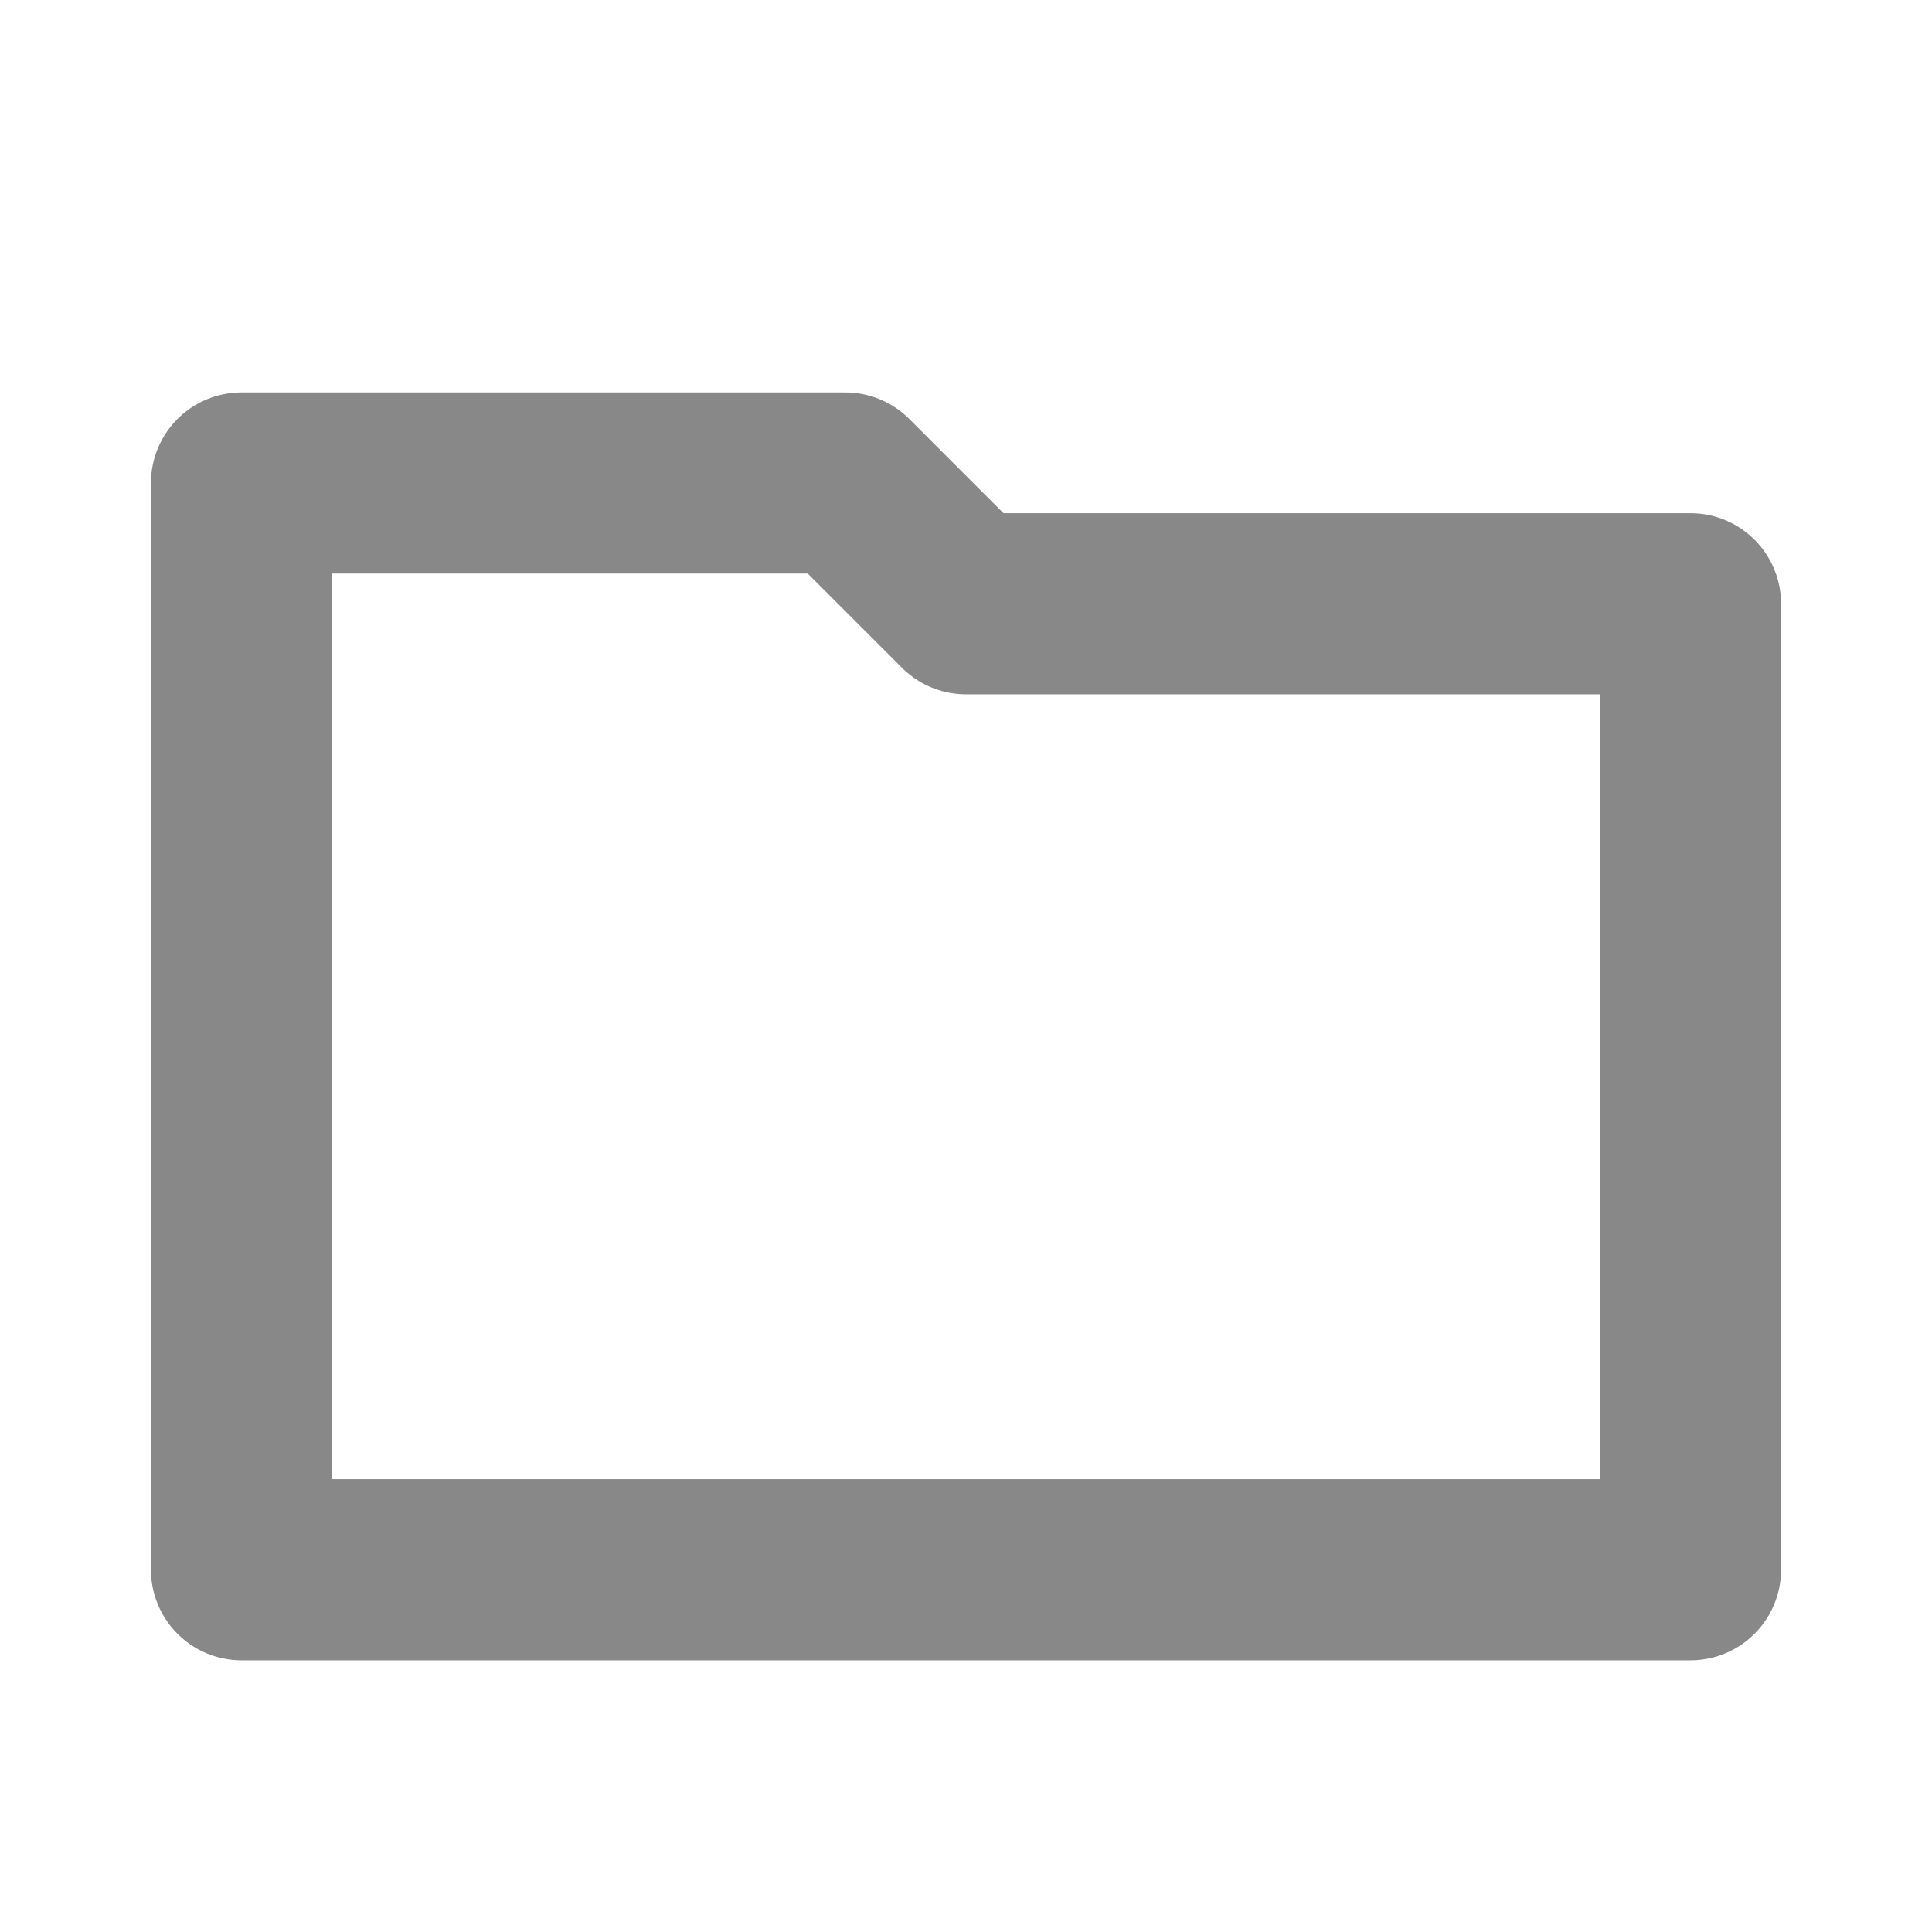
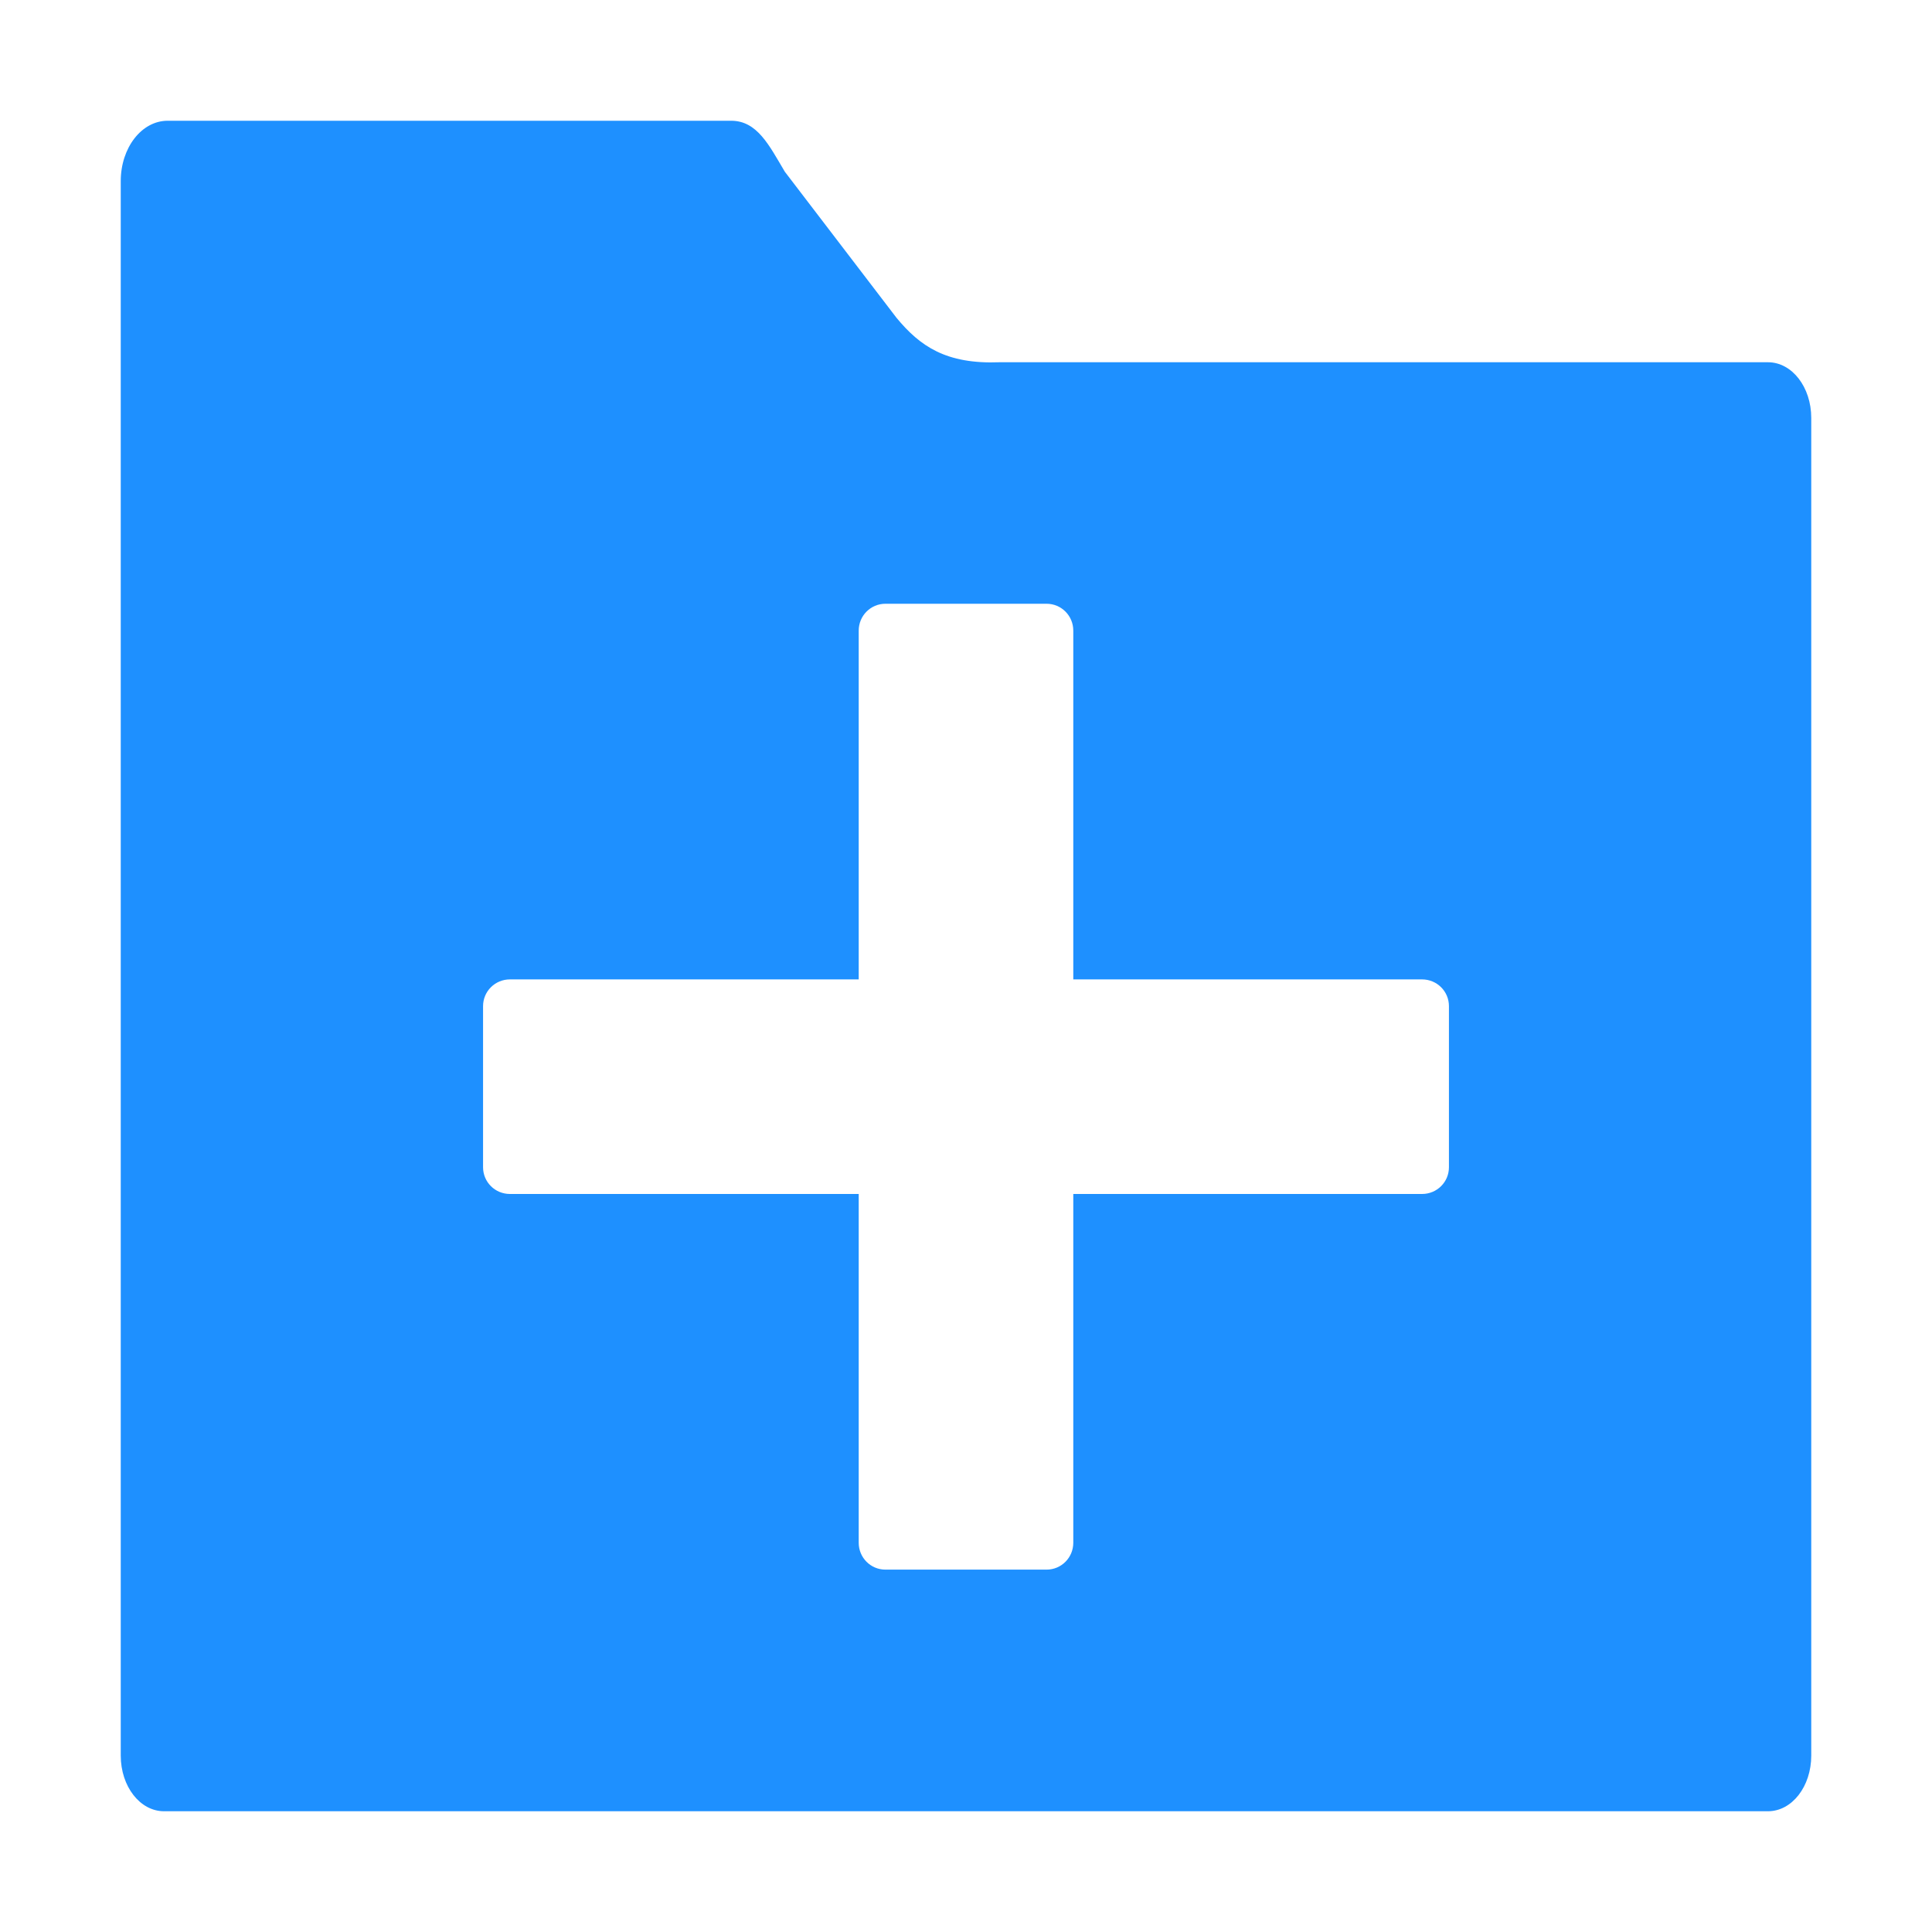
- <svg xmlns="http://www.w3.org/2000/svg" width="16" height="16" viewBox="0 0 16 16">
-   <path d="M 2 4 L 2 13 L 14 13 L 14 5 L 8 5 L 7 4 Z" stroke="#888888" stroke-width="1.5" fill="none" stroke-linejoin="round" />
+ <svg xmlns="http://www.w3.org/2000/svg" height="32" viewBox="0 0 32 32" width="32">
+   <path d="m2.777 2c-.431 0-.777.446-.777 1v3.922 2.078 20.078c0 .511.319.922.717.922h26.566c.398 0 .717-.41.717-.922v-22.156c0-.511-.319-.922-.717-.922h-12.727c-.886.034-1.316-.264-1.707-.736l-1.85-2.42c-.261-.44-.458-.844-.889-.844zm11.889 8h2.668c.246 0 .443.199.443.445v5.777h5.777c.246 0 .445.197.445.443v2.668c0 .246-.199.443-.445.443h-5.777v5.777c0 .246-.197.445-.443.445h-2.668c-.246 0-.443-.199-.443-.445v-5.777h-5.777c-.246 0-.445-.197-.445-.443v-2.668c0-.246.199-.443.445-.443h5.777v-5.777c0-.246.197-.445.443-.445z" fill="#1e90ff" />
</svg>
